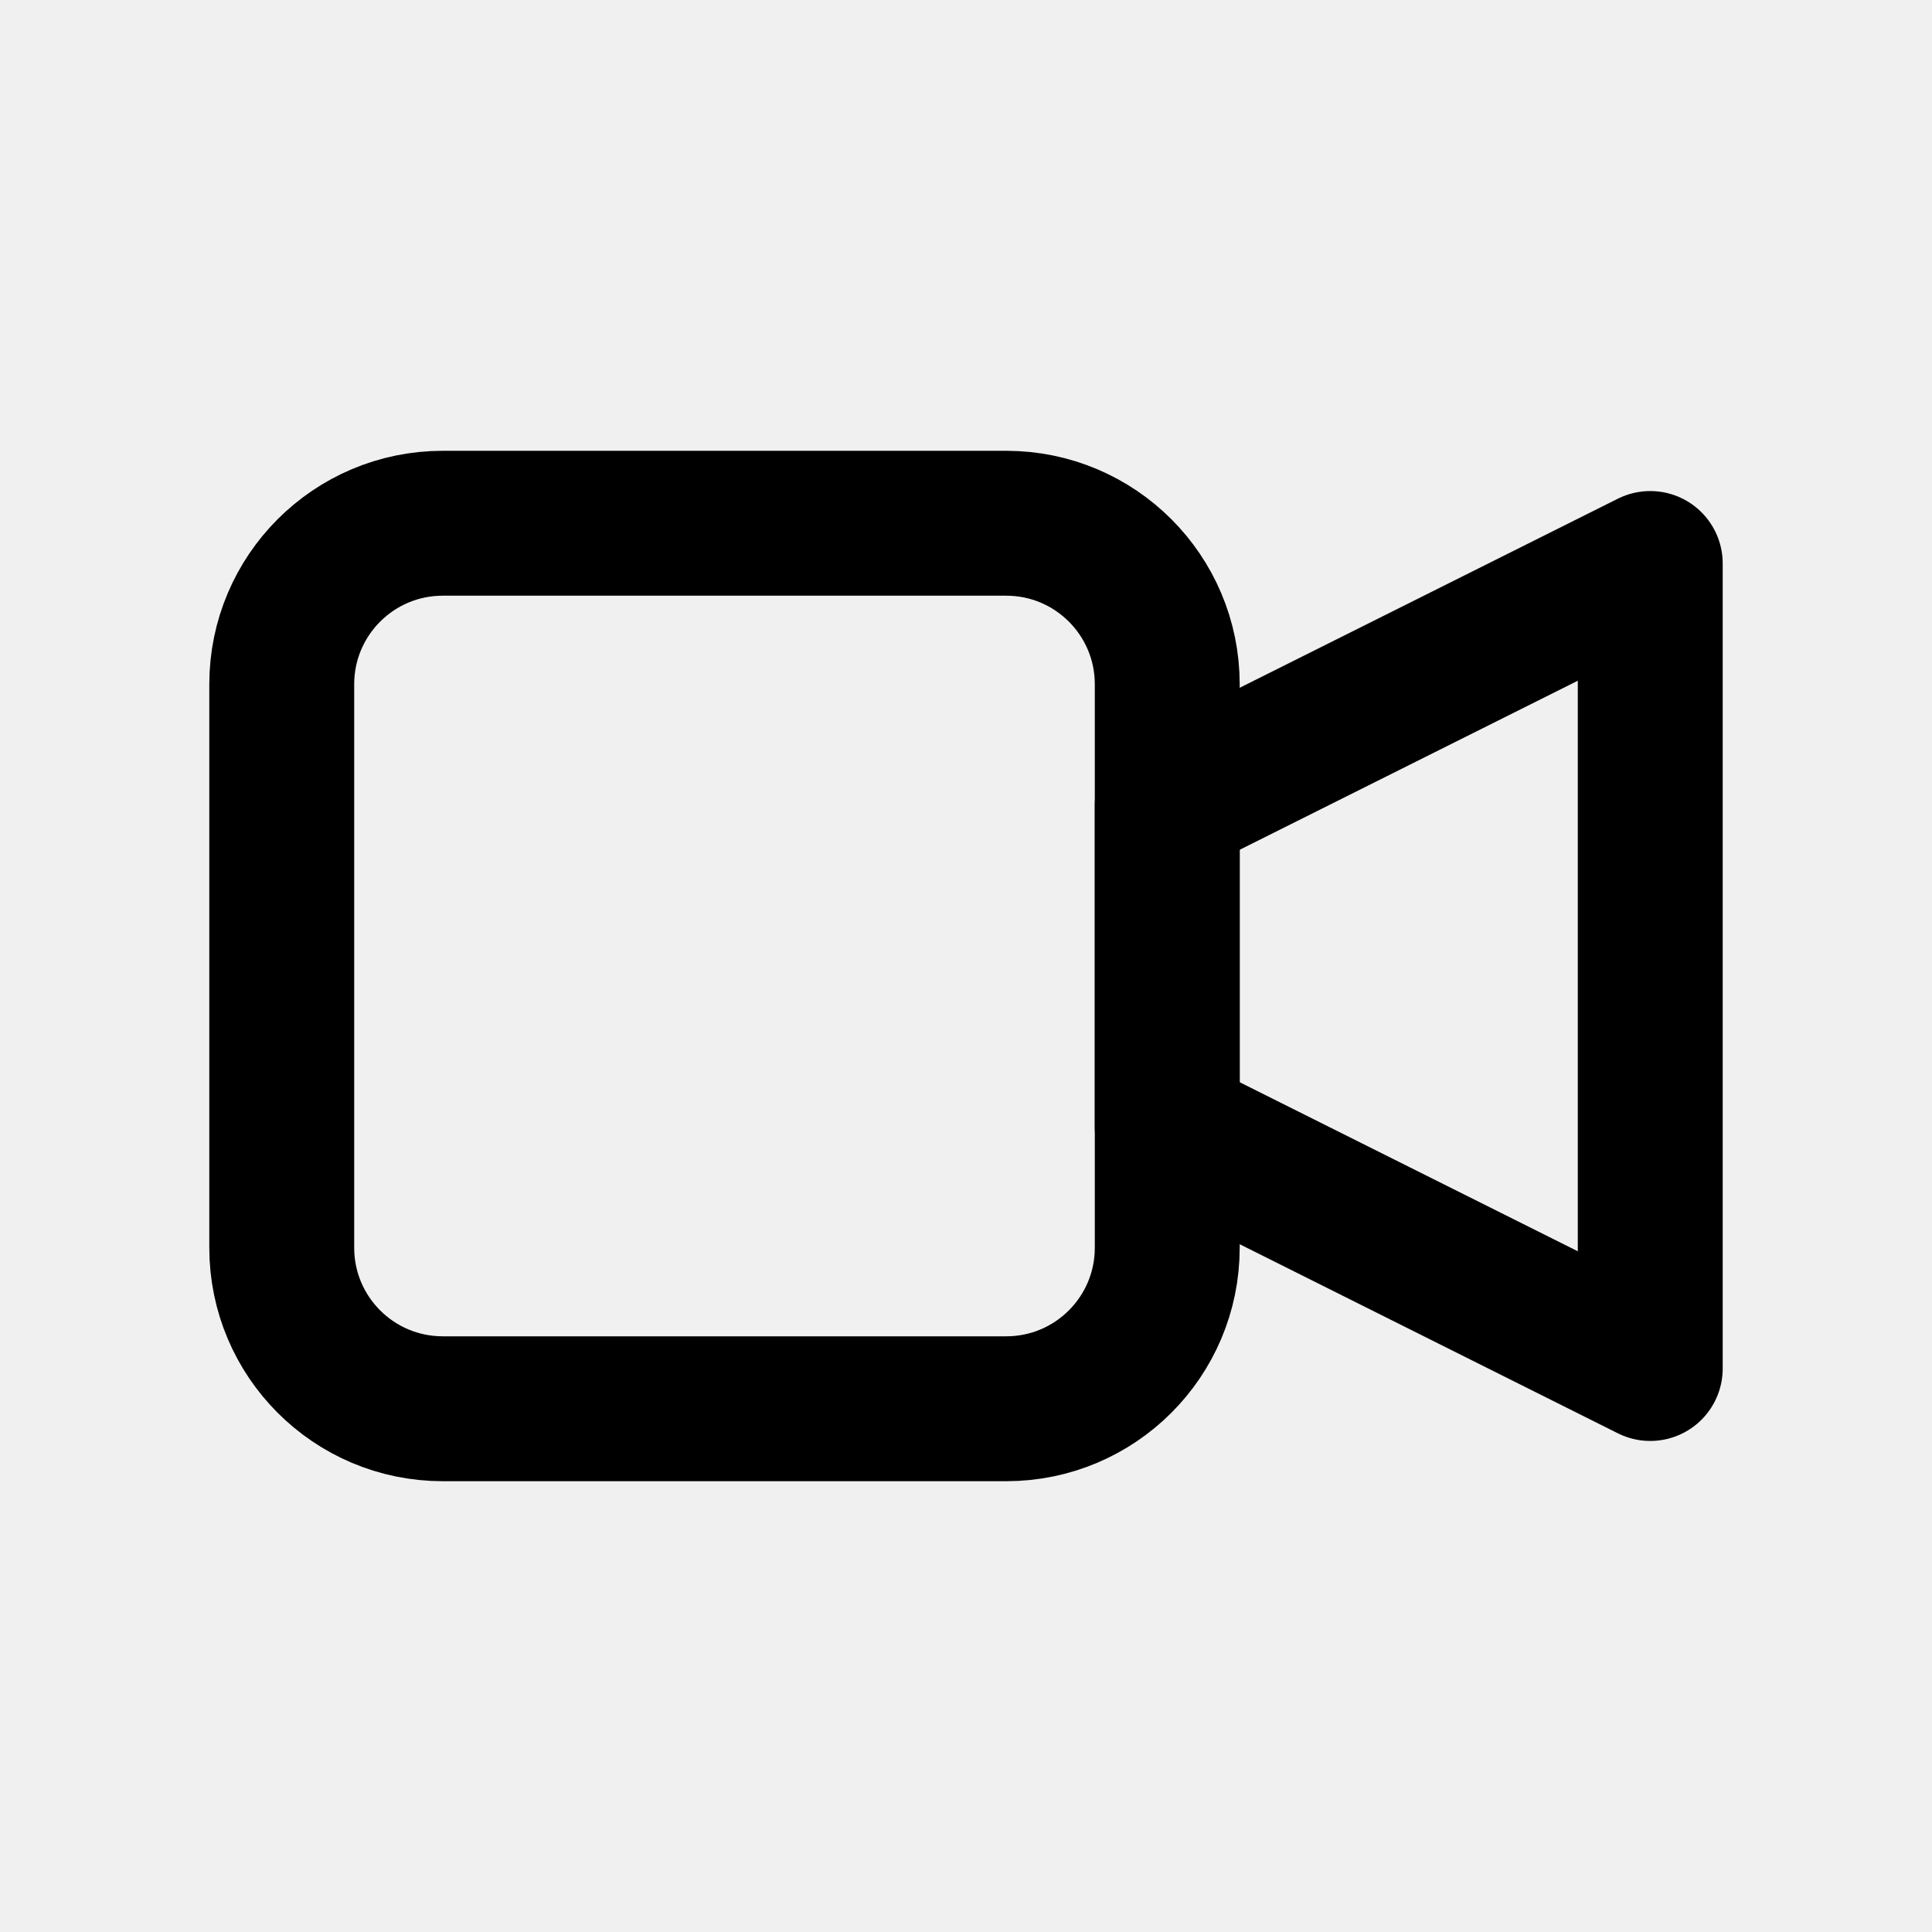
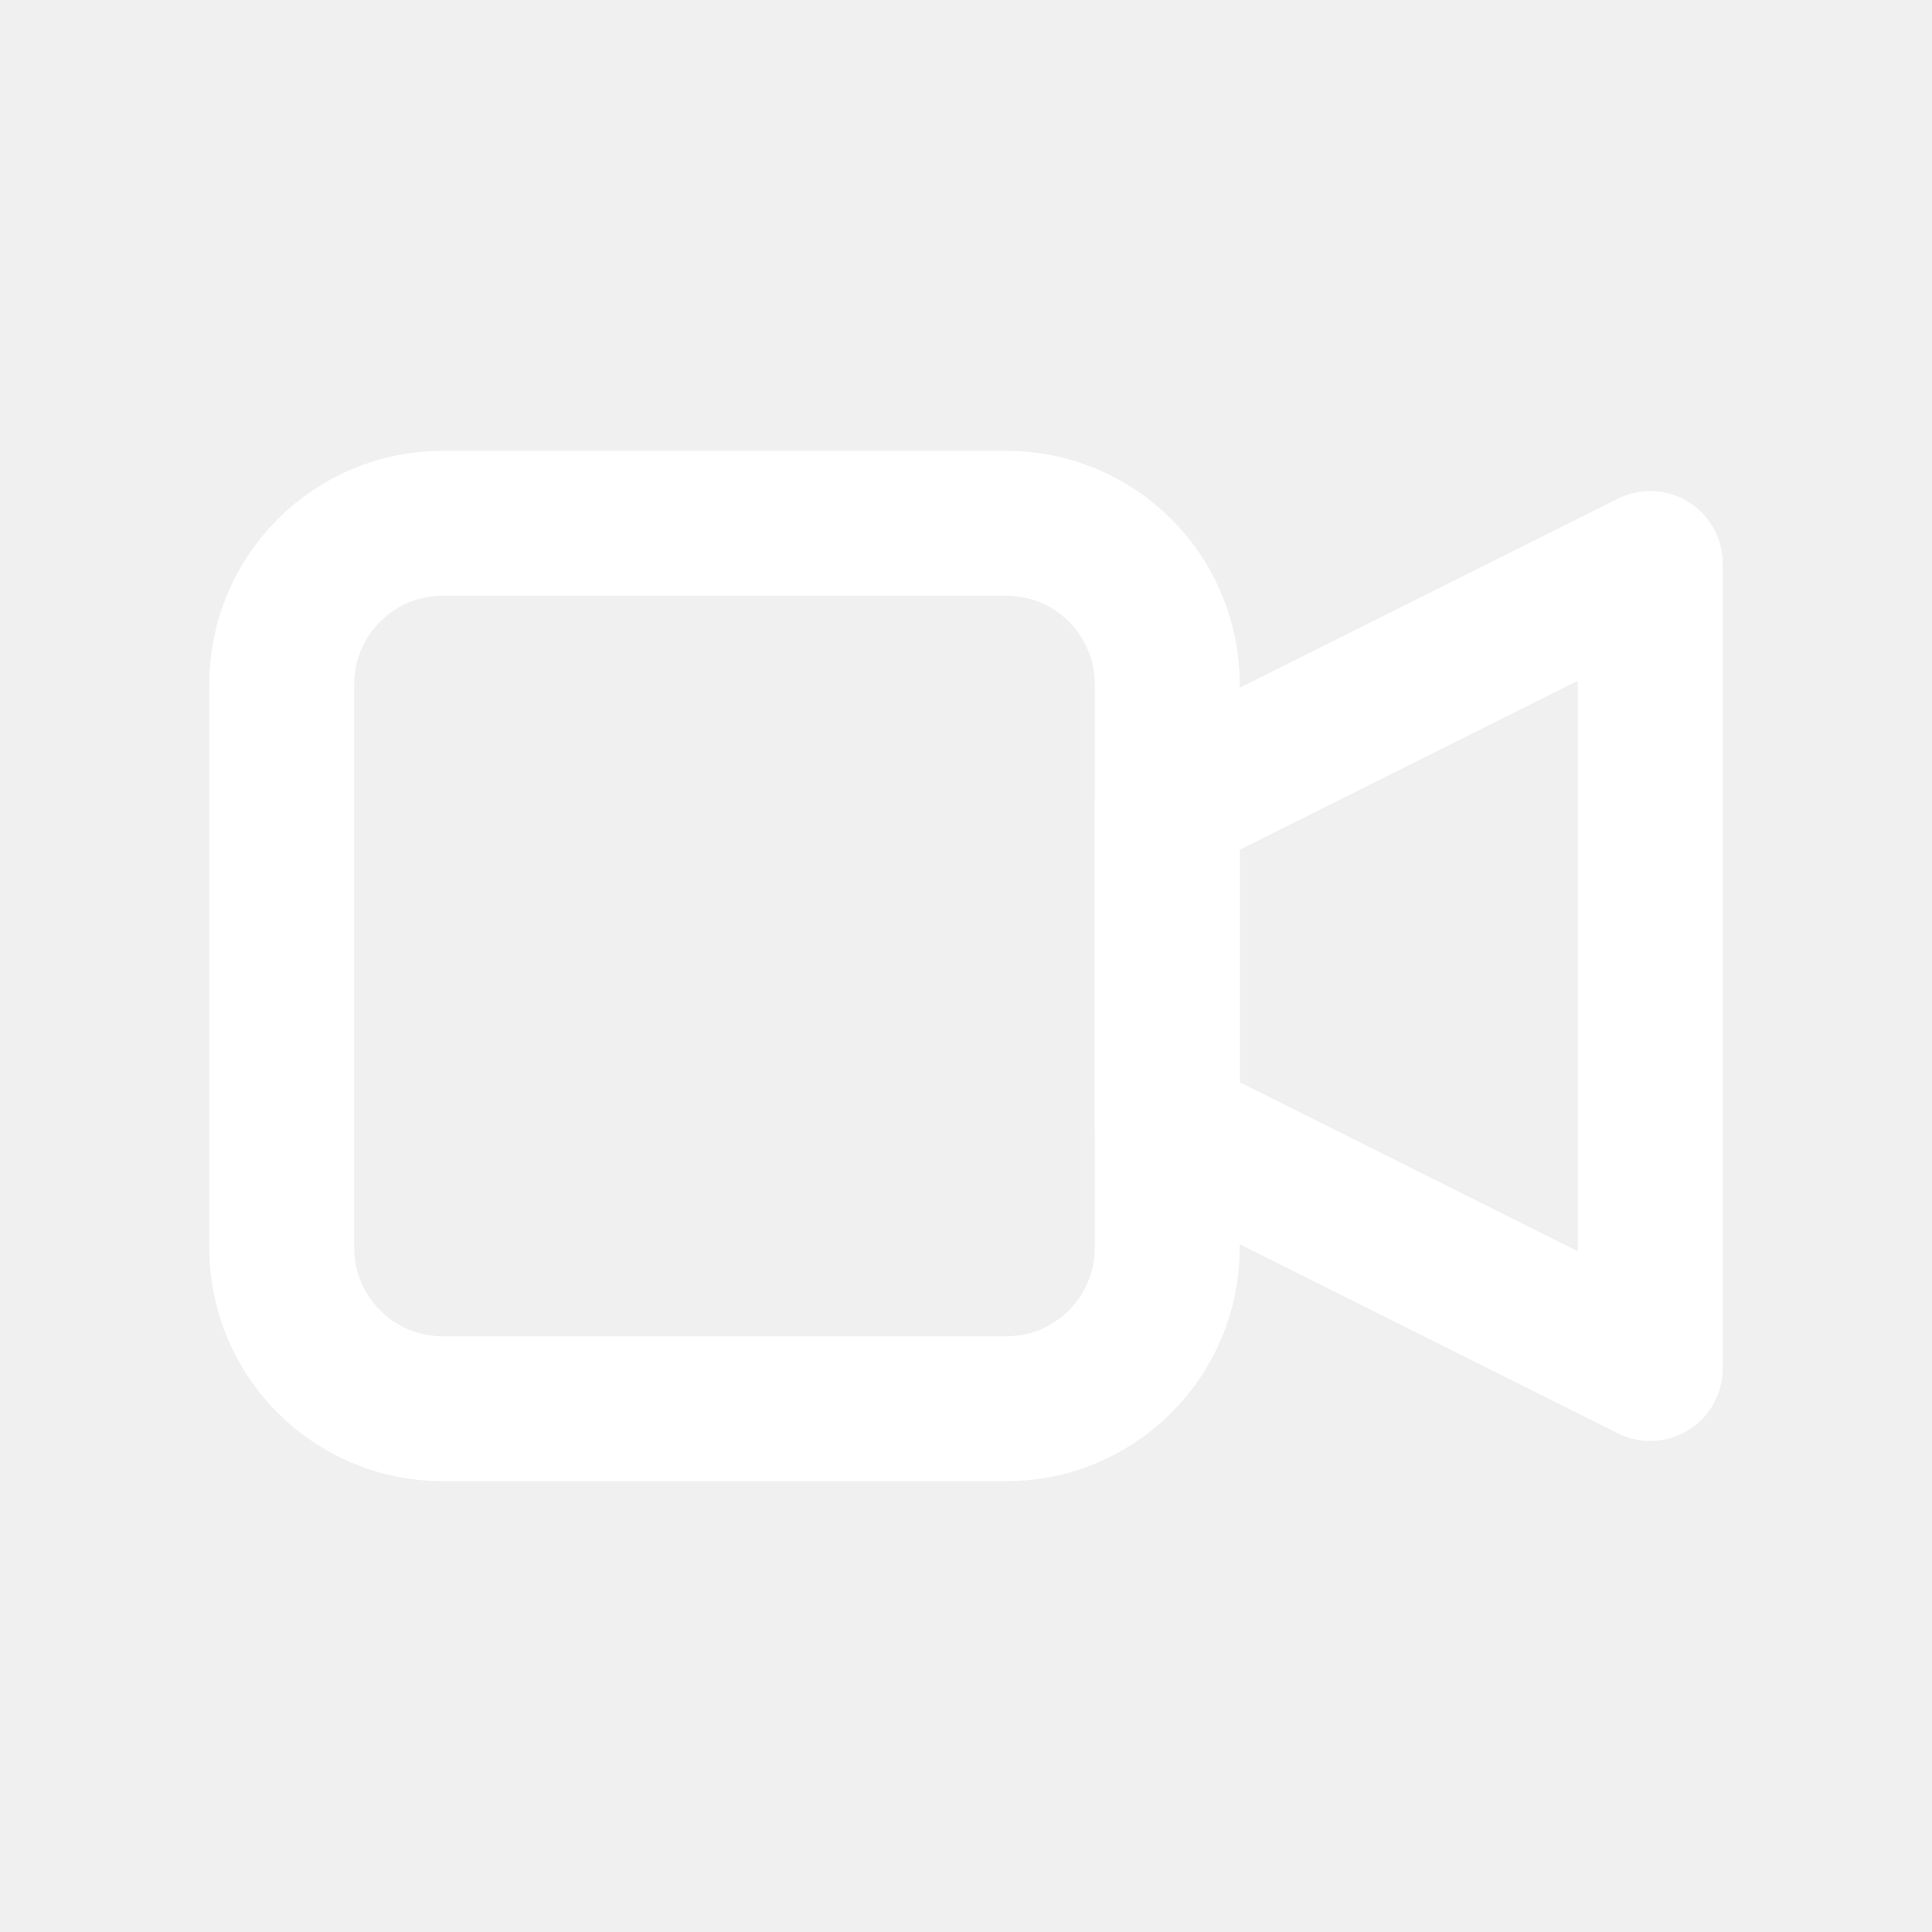
- <svg xmlns="http://www.w3.org/2000/svg" viewBox="0 0 24 24" fill="none" stroke="currentColor" stroke-width="1.8" stroke-linecap="round" stroke-linejoin="round">
+ <svg xmlns="http://www.w3.org/2000/svg" viewBox="0 0 24 24" fill="none" stroke="#FFFFFF" stroke-width="1.8" stroke-linecap="round" stroke-linejoin="round">
  <rect x="3.5" y="6.5" width="11" height="11" rx="2" />
  <path d="M14.5 10l6-3v10l-6-3z" />
</svg>
